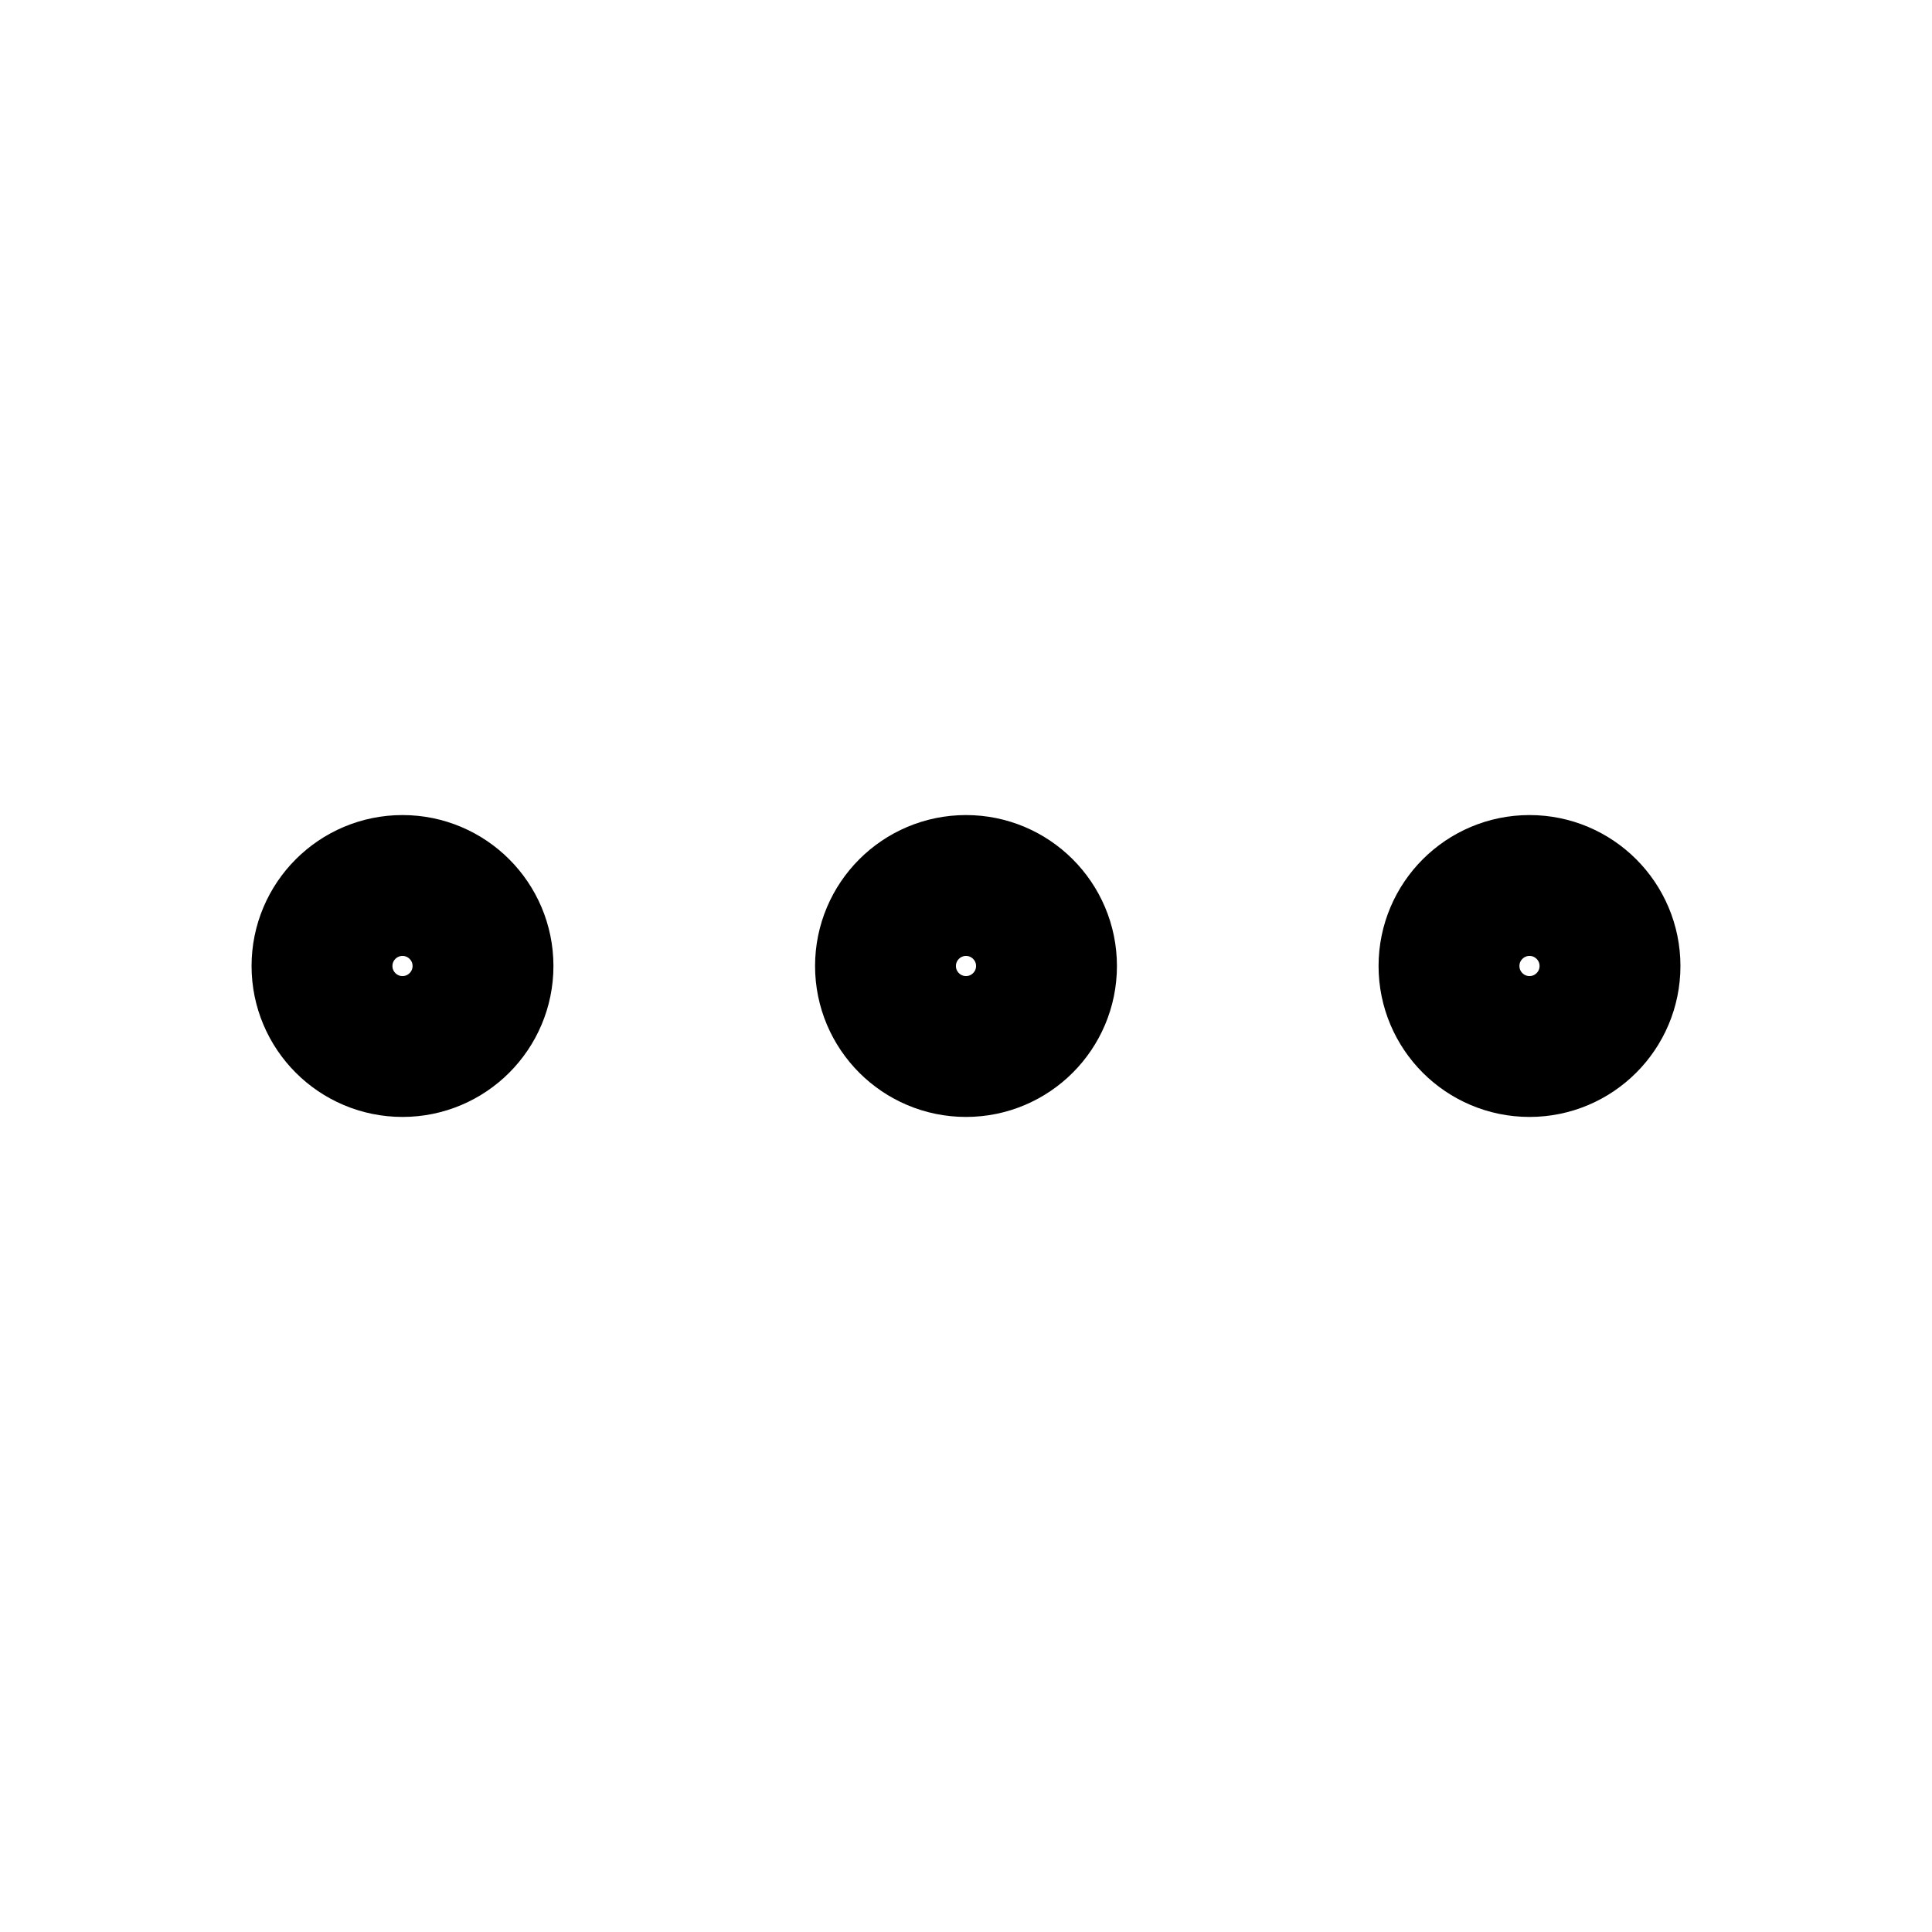
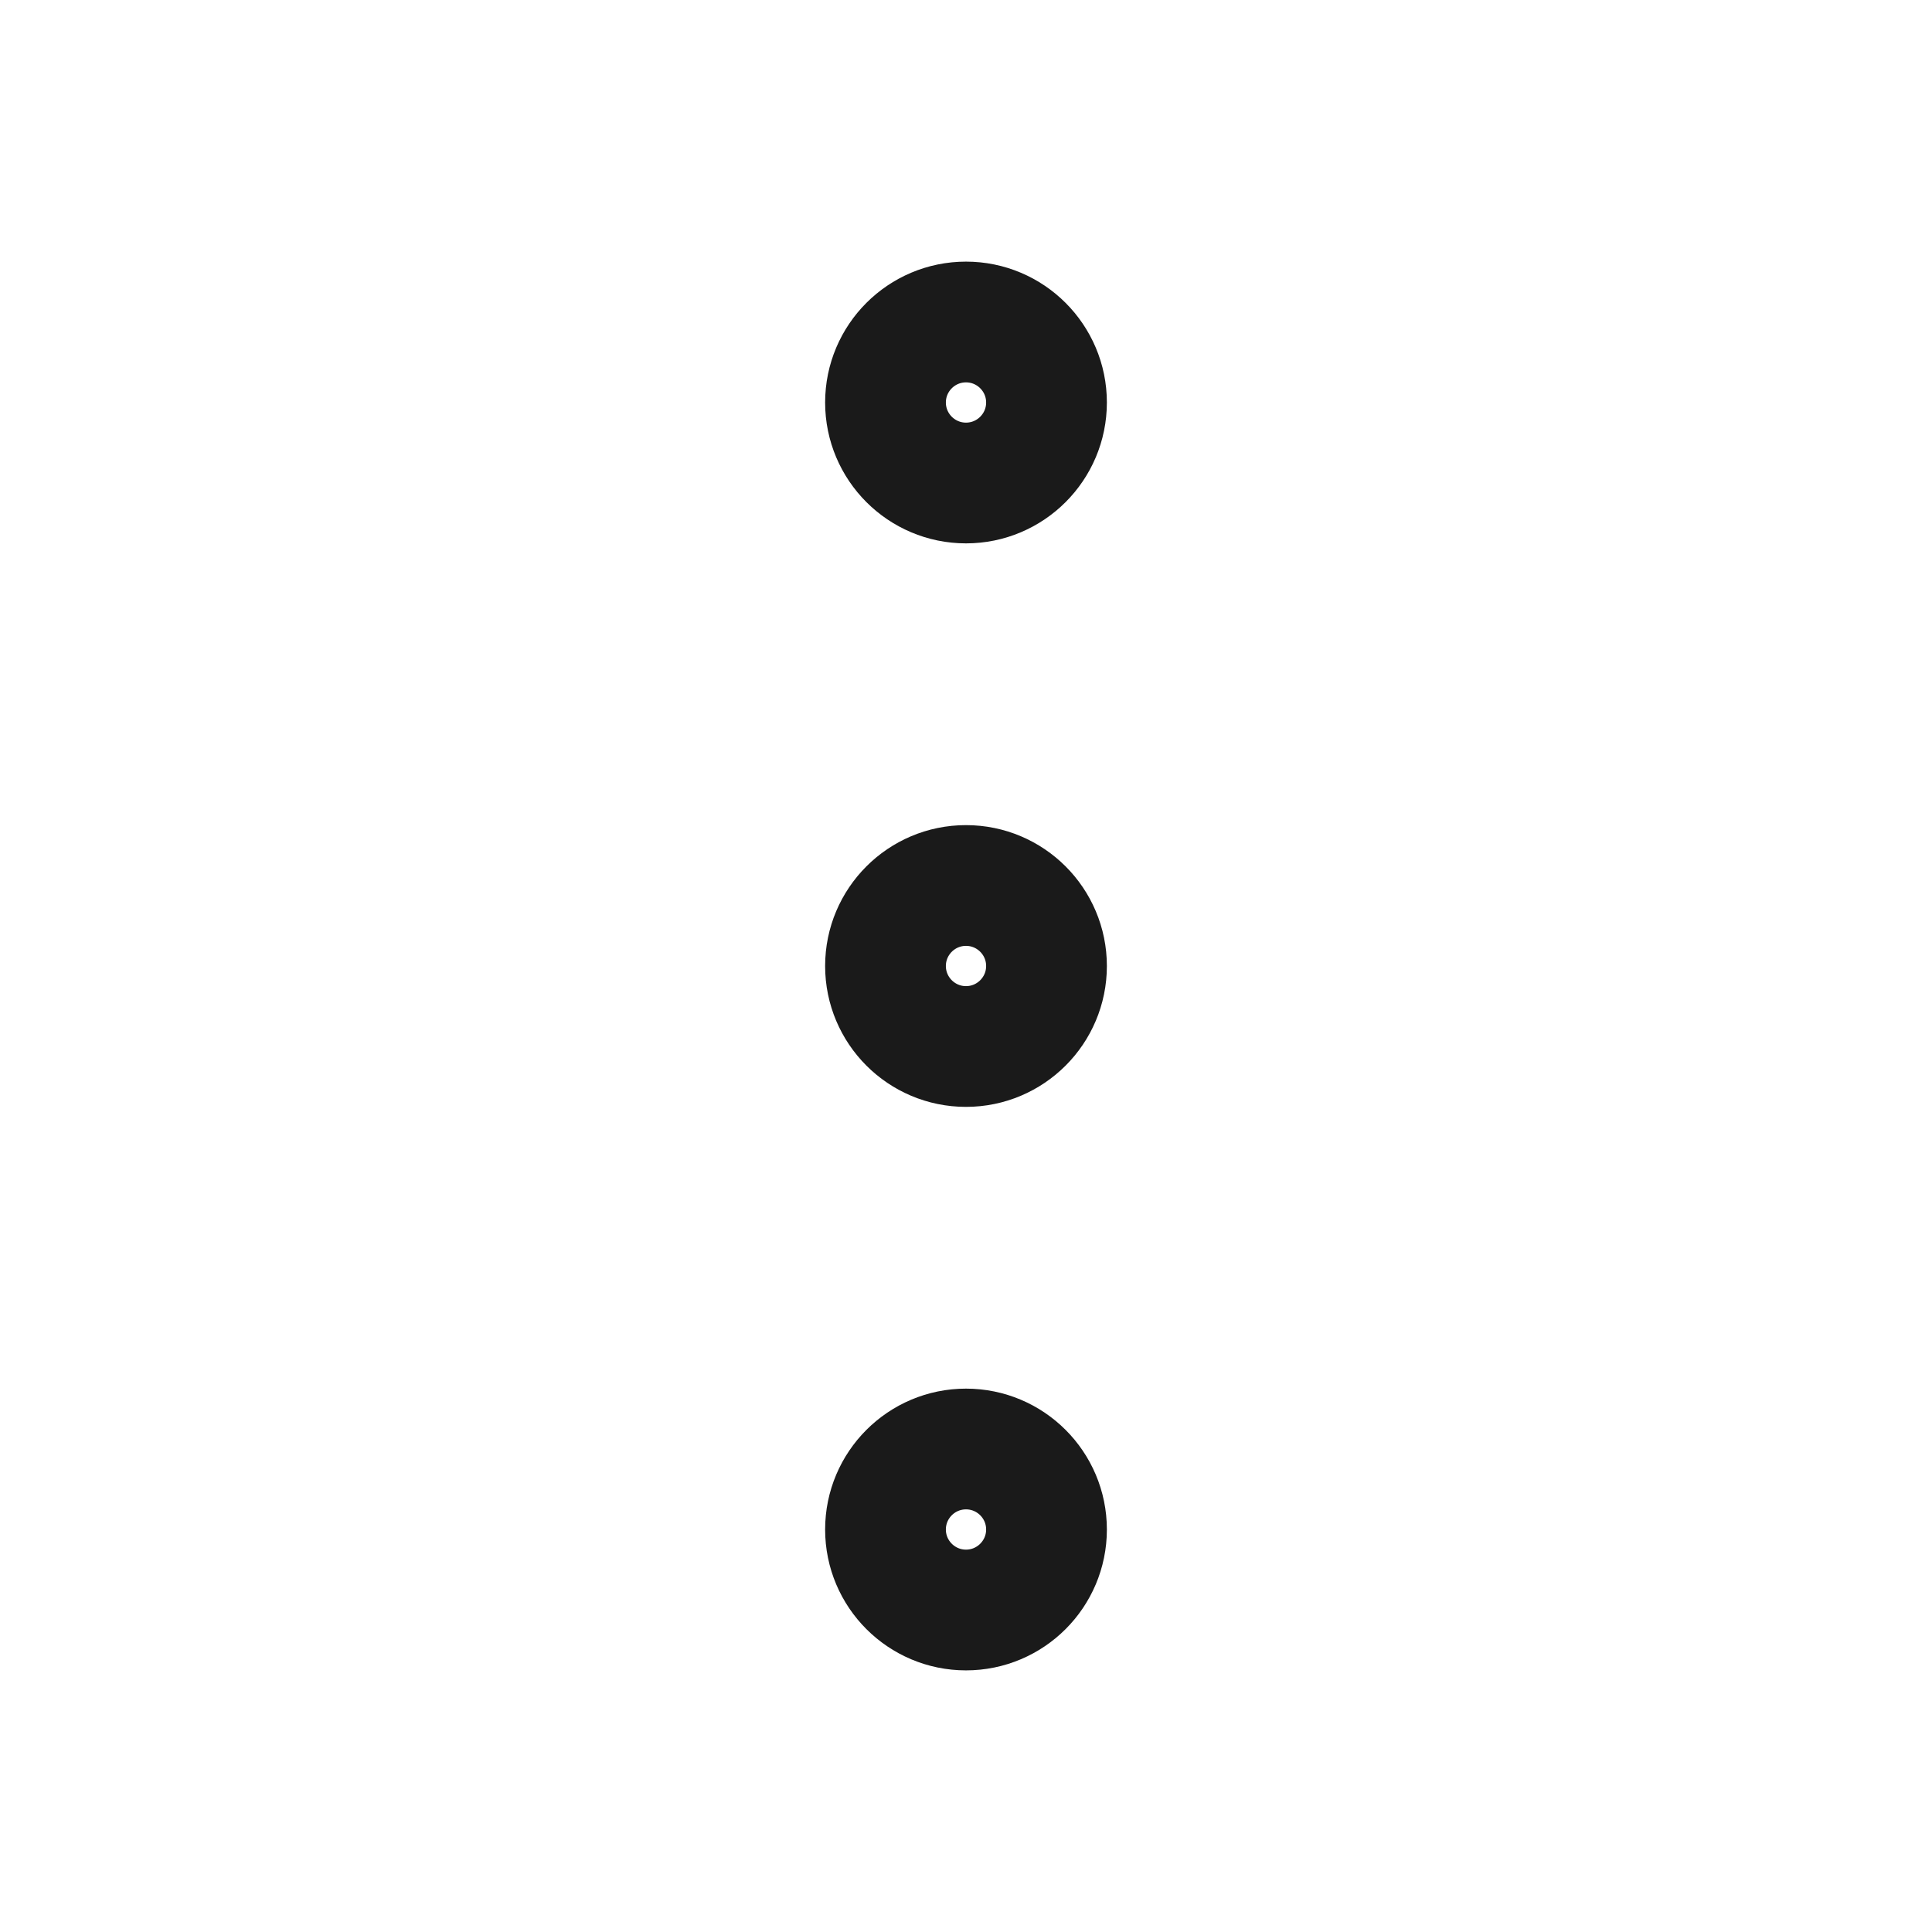
<svg xmlns="http://www.w3.org/2000/svg" width="24" height="24" viewBox="0 0 24 24" fill="none">
-   <path d="M12 13C12.552 13 13 12.552 13 12C13 11.448 12.552 11 12 11C11.448 11 11 11.448 11 12C11 12.552 11.448 13 12 13Z" stroke="black" stroke-width="1.75" stroke-linecap="round" stroke-linejoin="round" />
-   <path d="M19 13C19.552 13 20 12.552 20 12C20 11.448 19.552 11 19 11C18.448 11 18 11.448 18 12C18 12.552 18.448 13 19 13Z" stroke="black" stroke-width="1.75" stroke-linecap="round" stroke-linejoin="round" />
-   <path d="M5 13C5.552 13 6 12.552 6 12C6 11.448 5.552 11 5 11C4.448 11 4 11.448 4 12C4 12.552 4.448 13 5 13Z" stroke="black" stroke-width="1.75" stroke-linecap="round" stroke-linejoin="round" />
+   <path d="M12 13C12.552 13 13 12.552 13 12C13 11.448 12.552 11 12 11C11.448 11 11 11.448 11 12C11 12.552 11.448 13 12 13Z" stroke="#1A1A1A" stroke-width="1.5" stroke-linecap="round" stroke-linejoin="round" />
+   <path d="M12 6C12.552 6 13 5.552 13 5C13 4.448 12.552 4 12 4C11.448 4 11 4.448 11 5C11 5.552 11.448 6 12 6Z" stroke="#1A1A1A" stroke-width="1.5" stroke-linecap="round" stroke-linejoin="round" />
+   <path d="M12 20C12.552 20 13 19.552 13 19C13 18.448 12.552 18 12 18C11.448 18 11 18.448 11 19C11 19.552 11.448 20 12 20Z" stroke="#1A1A1A" stroke-width="1.5" stroke-linecap="round" stroke-linejoin="round" />
</svg>
